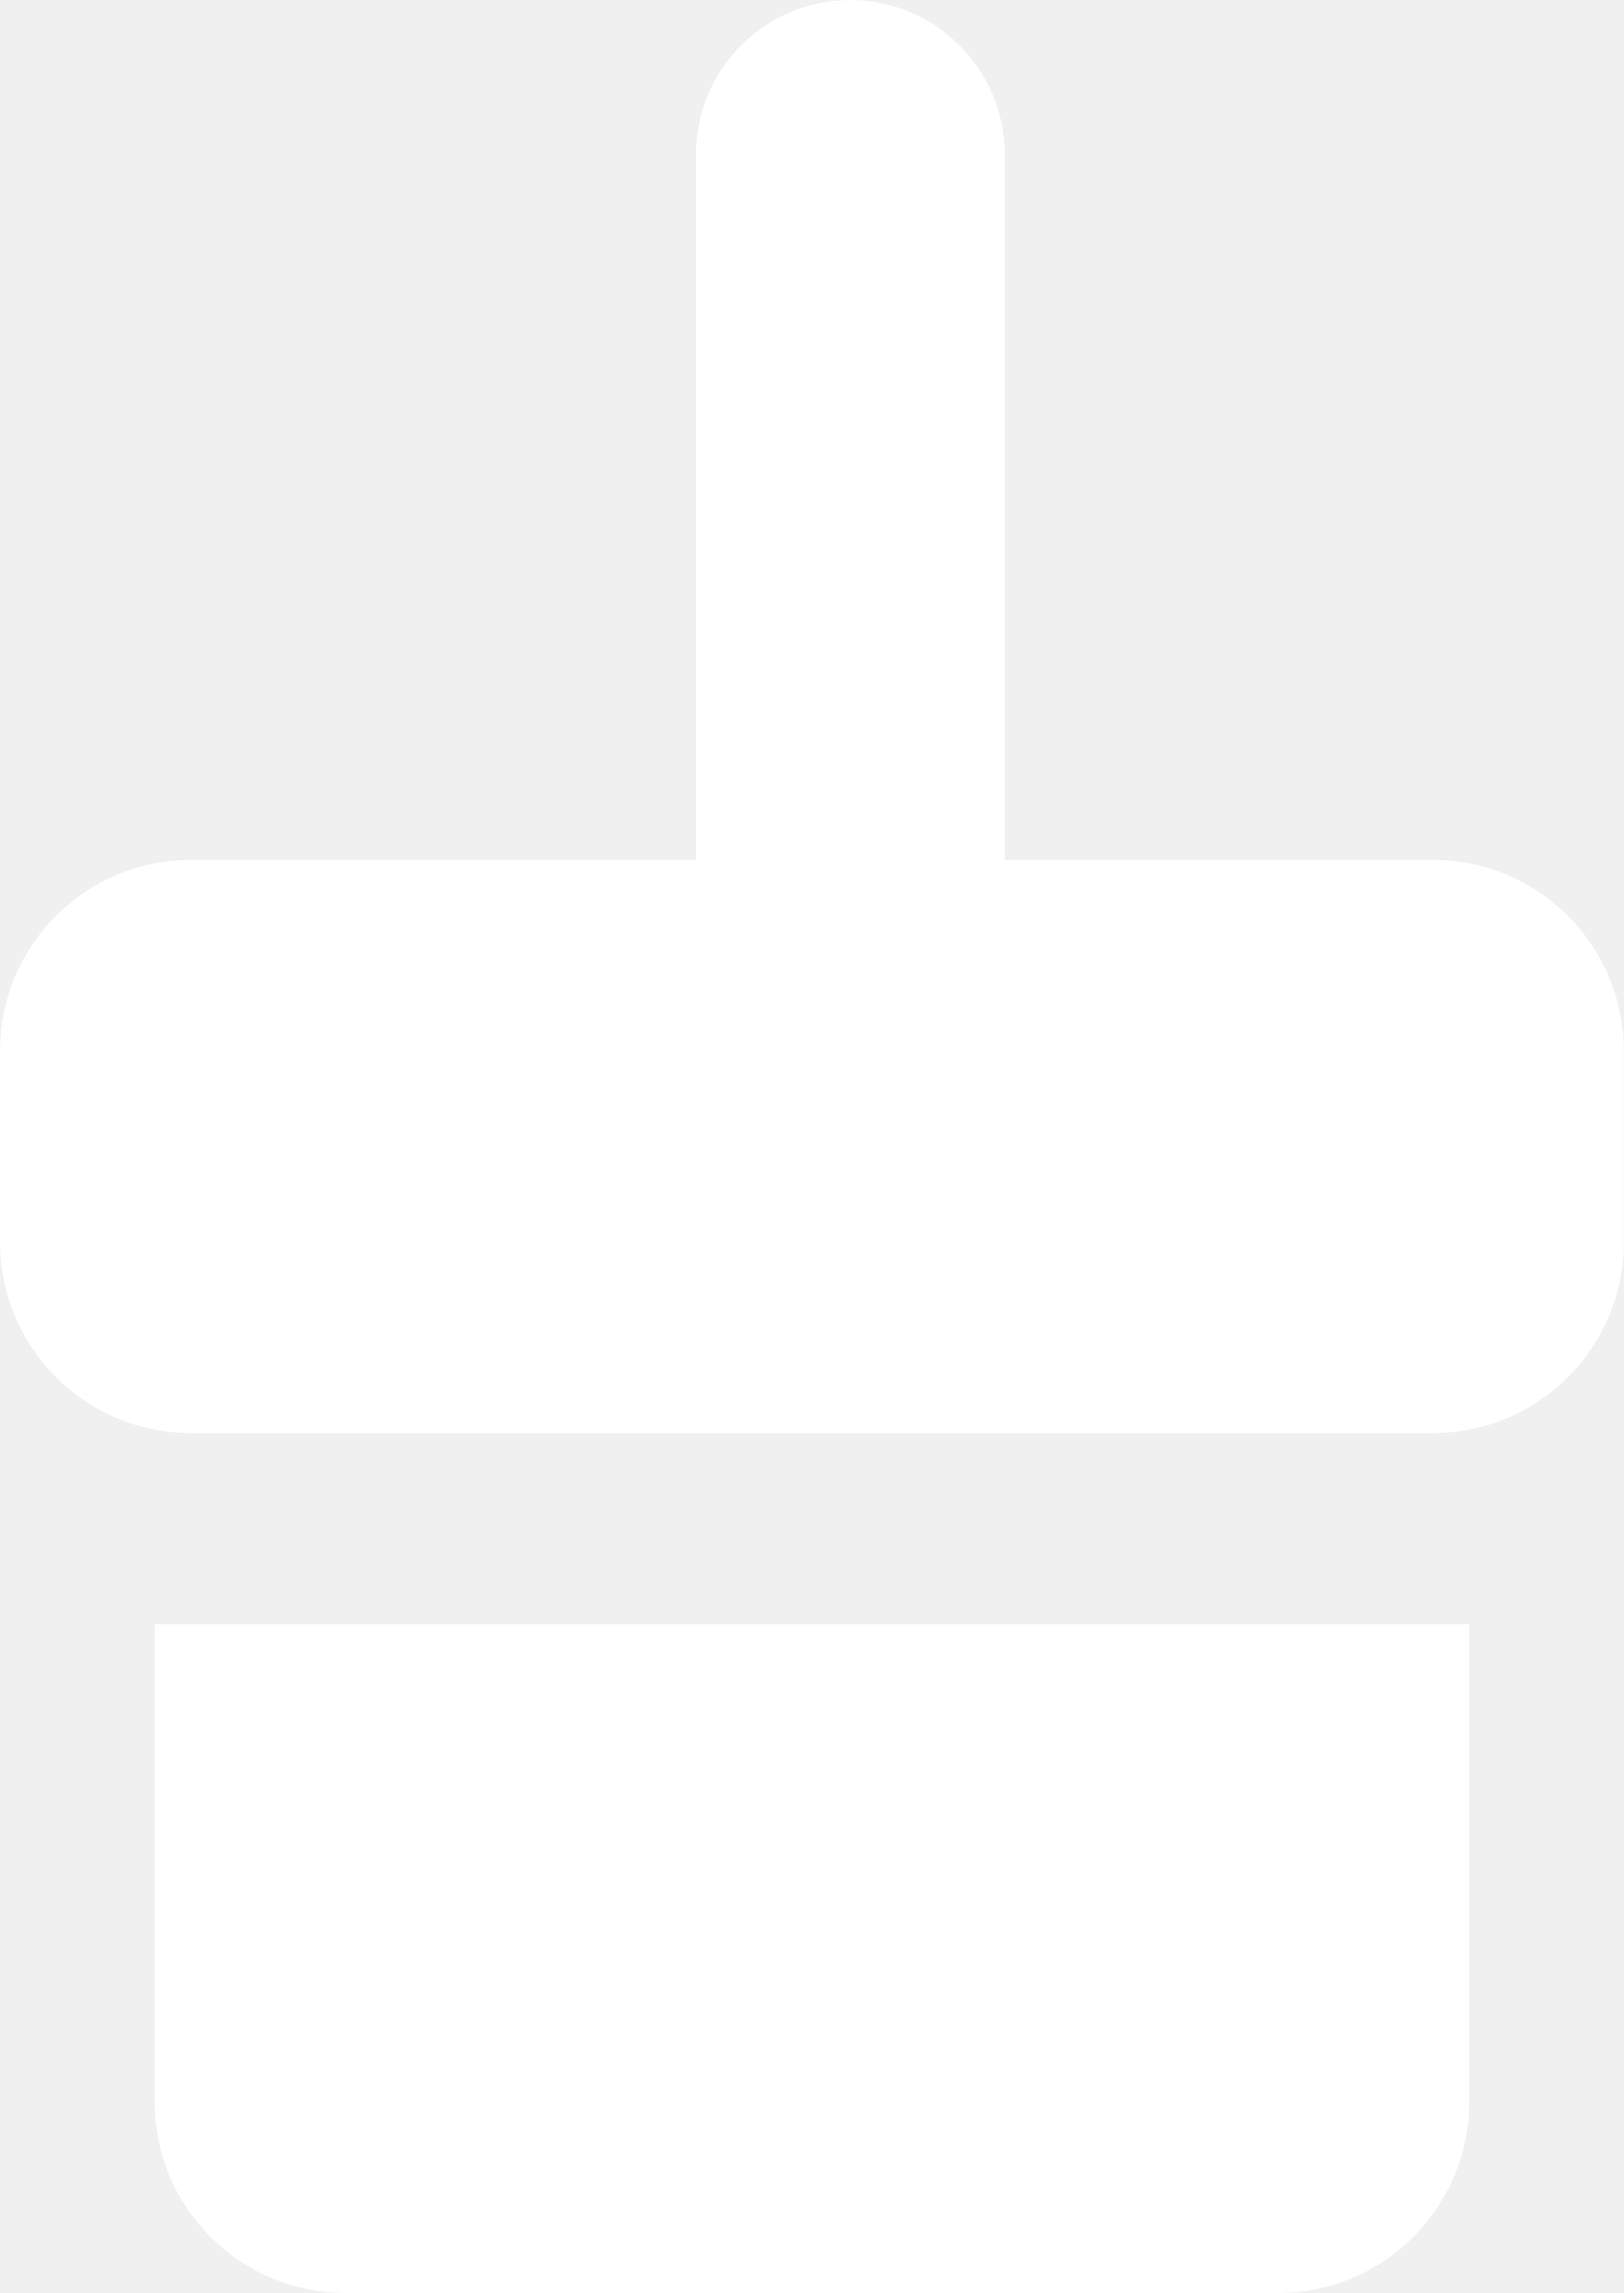
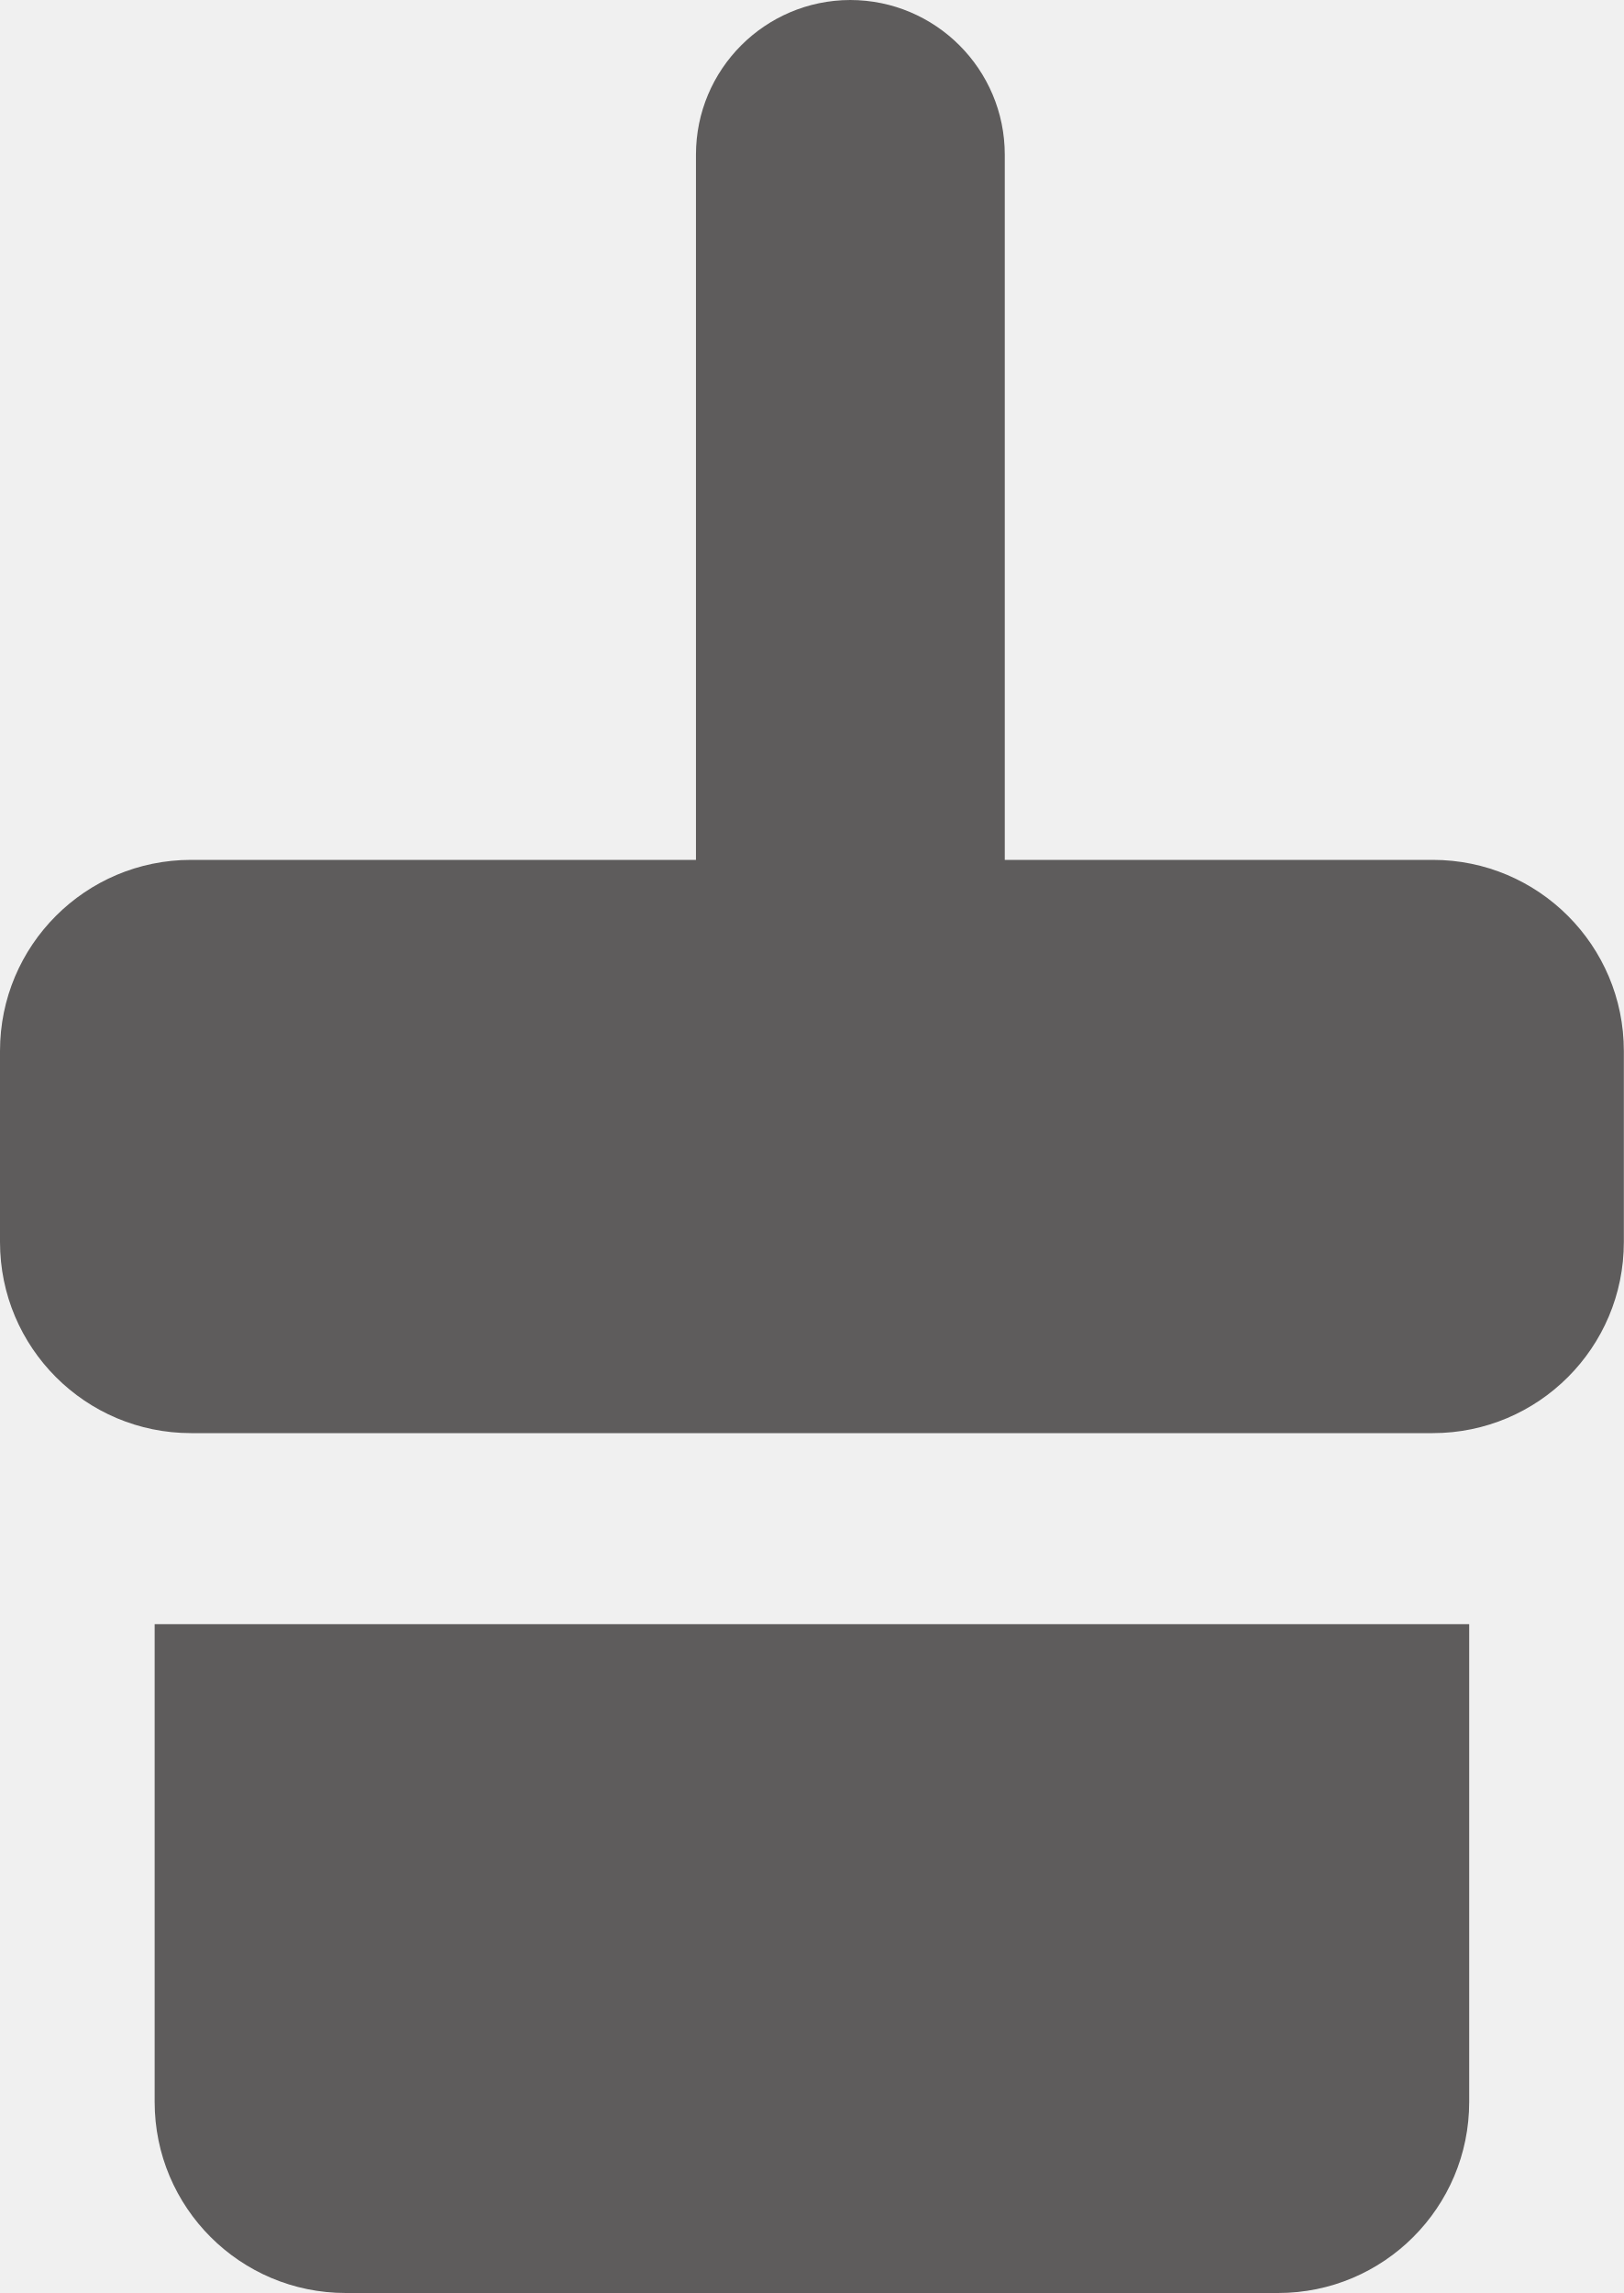
<svg xmlns="http://www.w3.org/2000/svg" width="17" height="24" viewBox="0 0 17 24">
-   <path id="Union_19" data-name="Union 19" d="M-2591.381,2071a2,2,0,0,1-2-2v-5h13.762v5a2,2,0,0,1-2,2Zm-1.619-9a2,2,0,0,1-2-2v-2a2,2,0,0,1,2-2h5.286v-7.381A1.619,1.619,0,0,1-2586.1,2047a1.62,1.62,0,0,1,1.619,1.619V2056H-2580a2,2,0,0,1,2,2v2a2,2,0,0,1-2,2Z" transform="translate(2595 -2047)" fill="#fff" />
+   <path id="Union_19" data-name="Union 19" d="M-2591.381,2071a2,2,0,0,1-2-2v-5h13.762v5a2,2,0,0,1-2,2Zm-1.619-9a2,2,0,0,1-2-2v-2a2,2,0,0,1,2-2h5.286v-7.381A1.619,1.619,0,0,1-2586.1,2047a1.62,1.62,0,0,1,1.619,1.619V2056H-2580a2,2,0,0,1,2,2v2a2,2,0,0,1-2,2Z" transform="translate(2595 -2047)" fill="#5e5c5c" />
</svg>
